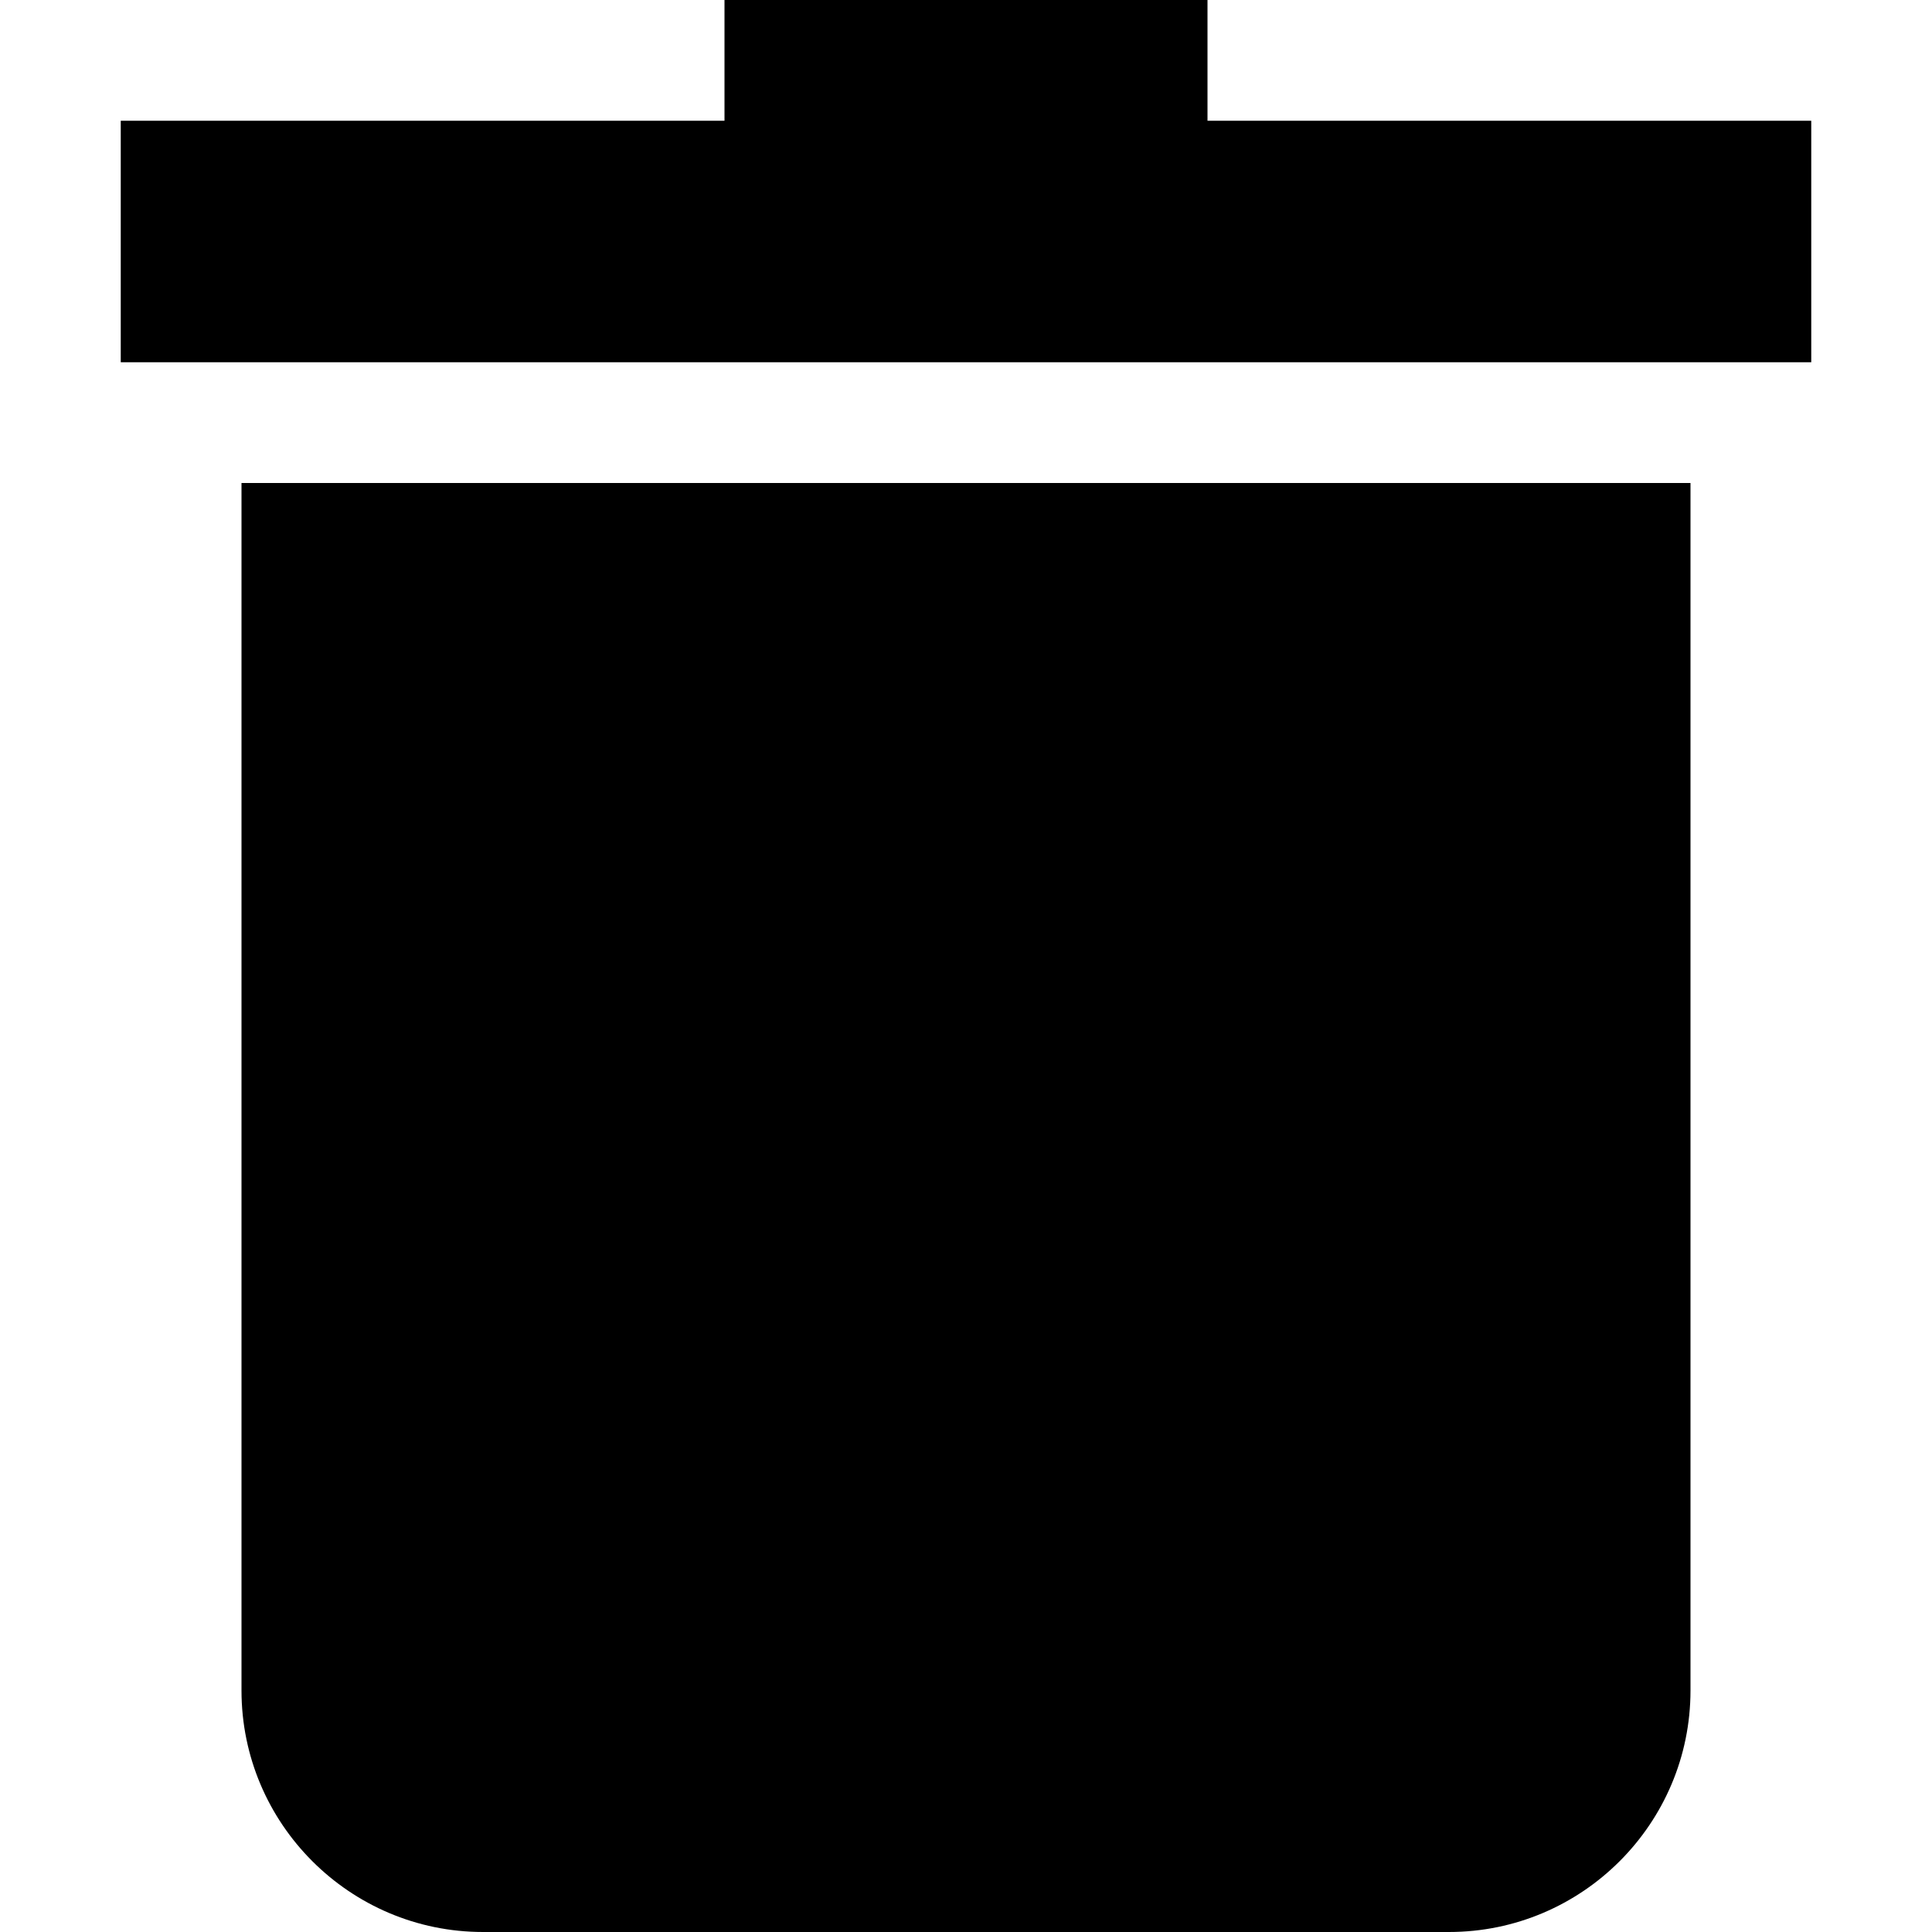
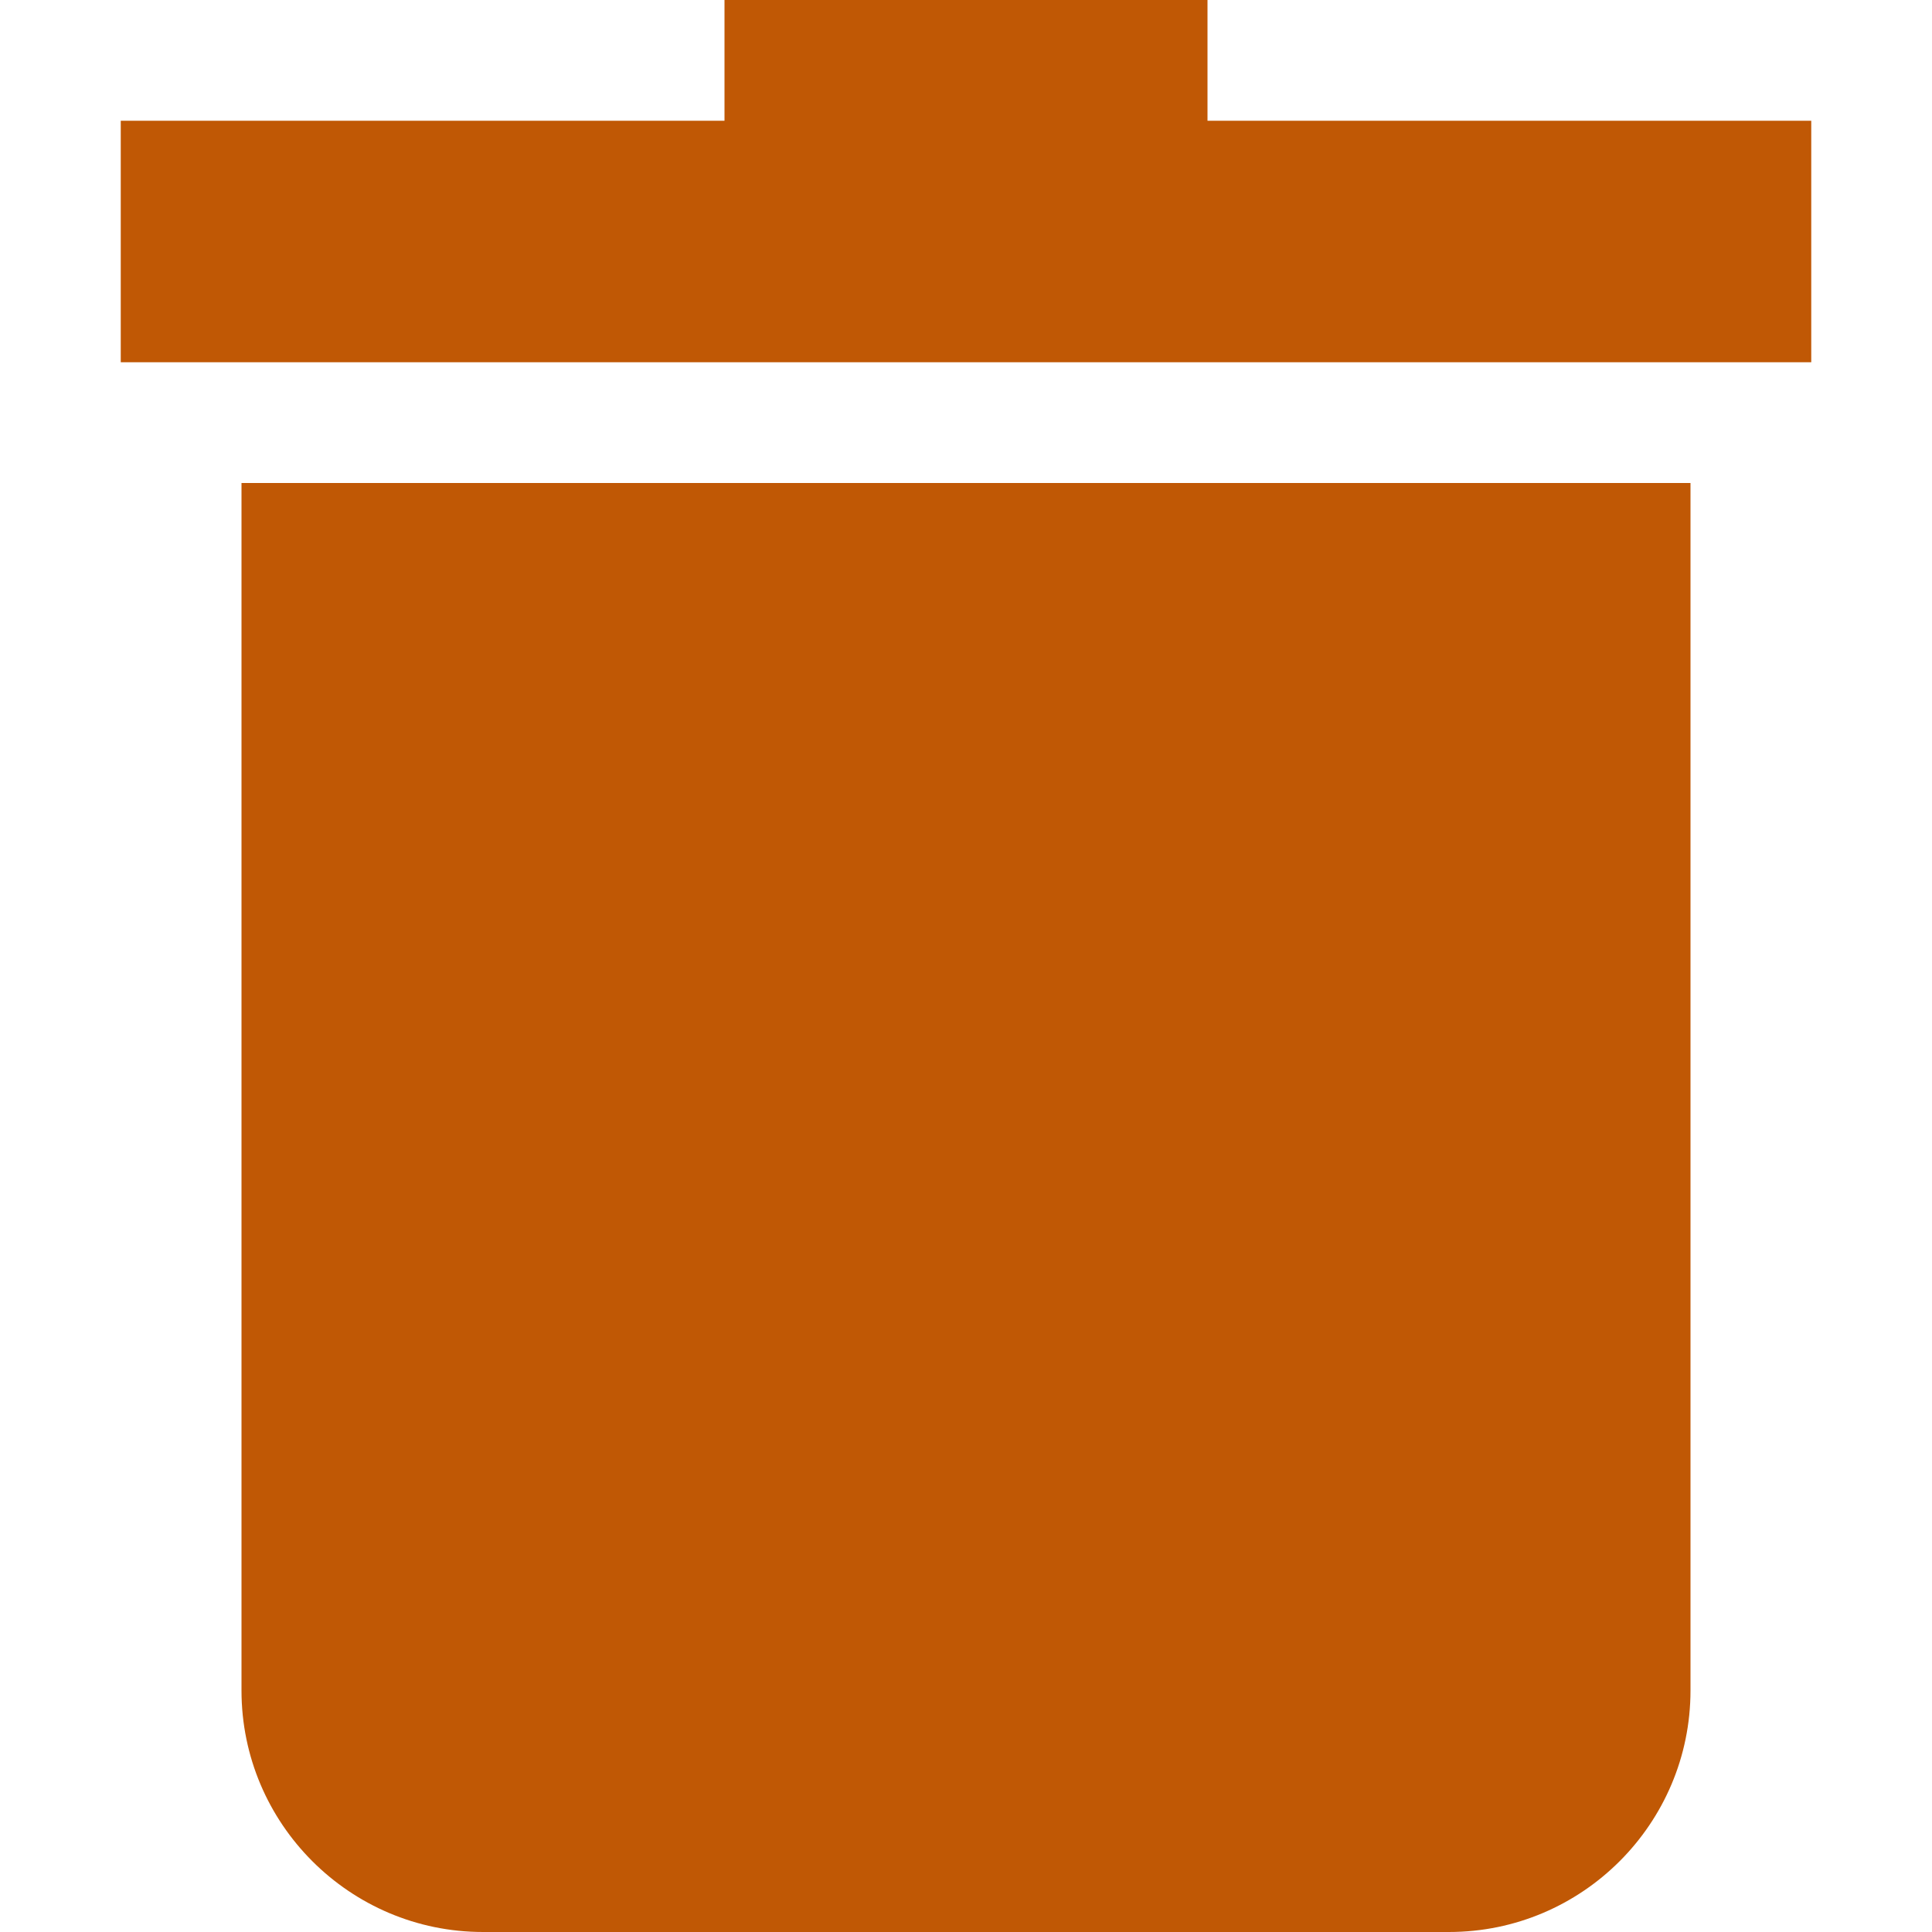
<svg xmlns="http://www.w3.org/2000/svg" id="Capa_1" enable-background="new 0 0 515.556 515.556" height="512" viewBox="0 0 515.556 515.556" width="512">
-   <path d="m64.444 451.111c0 35.526 28.902 64.444 64.444 64.444h257.778c35.542 0 64.444-28.918 64.444-64.444v-322.222h-386.666z" />
-   <path d="m322.222 32.222v-32.222h-128.889v32.222h-161.111v64.444h451.111v-64.444z" />
+   <path class="color" fill="#C05805" d="m64.444 451.111c0 35.526 28.902 64.444 64.444 64.444h257.778c35.542 0 64.444-28.918 64.444-64.444v-322.222h-386.666z" />
+   <path fill="#C05805" d="m322.222 32.222v-32.222h-128.889v32.222h-161.111v64.444h451.111v-64.444z" />
</svg>
